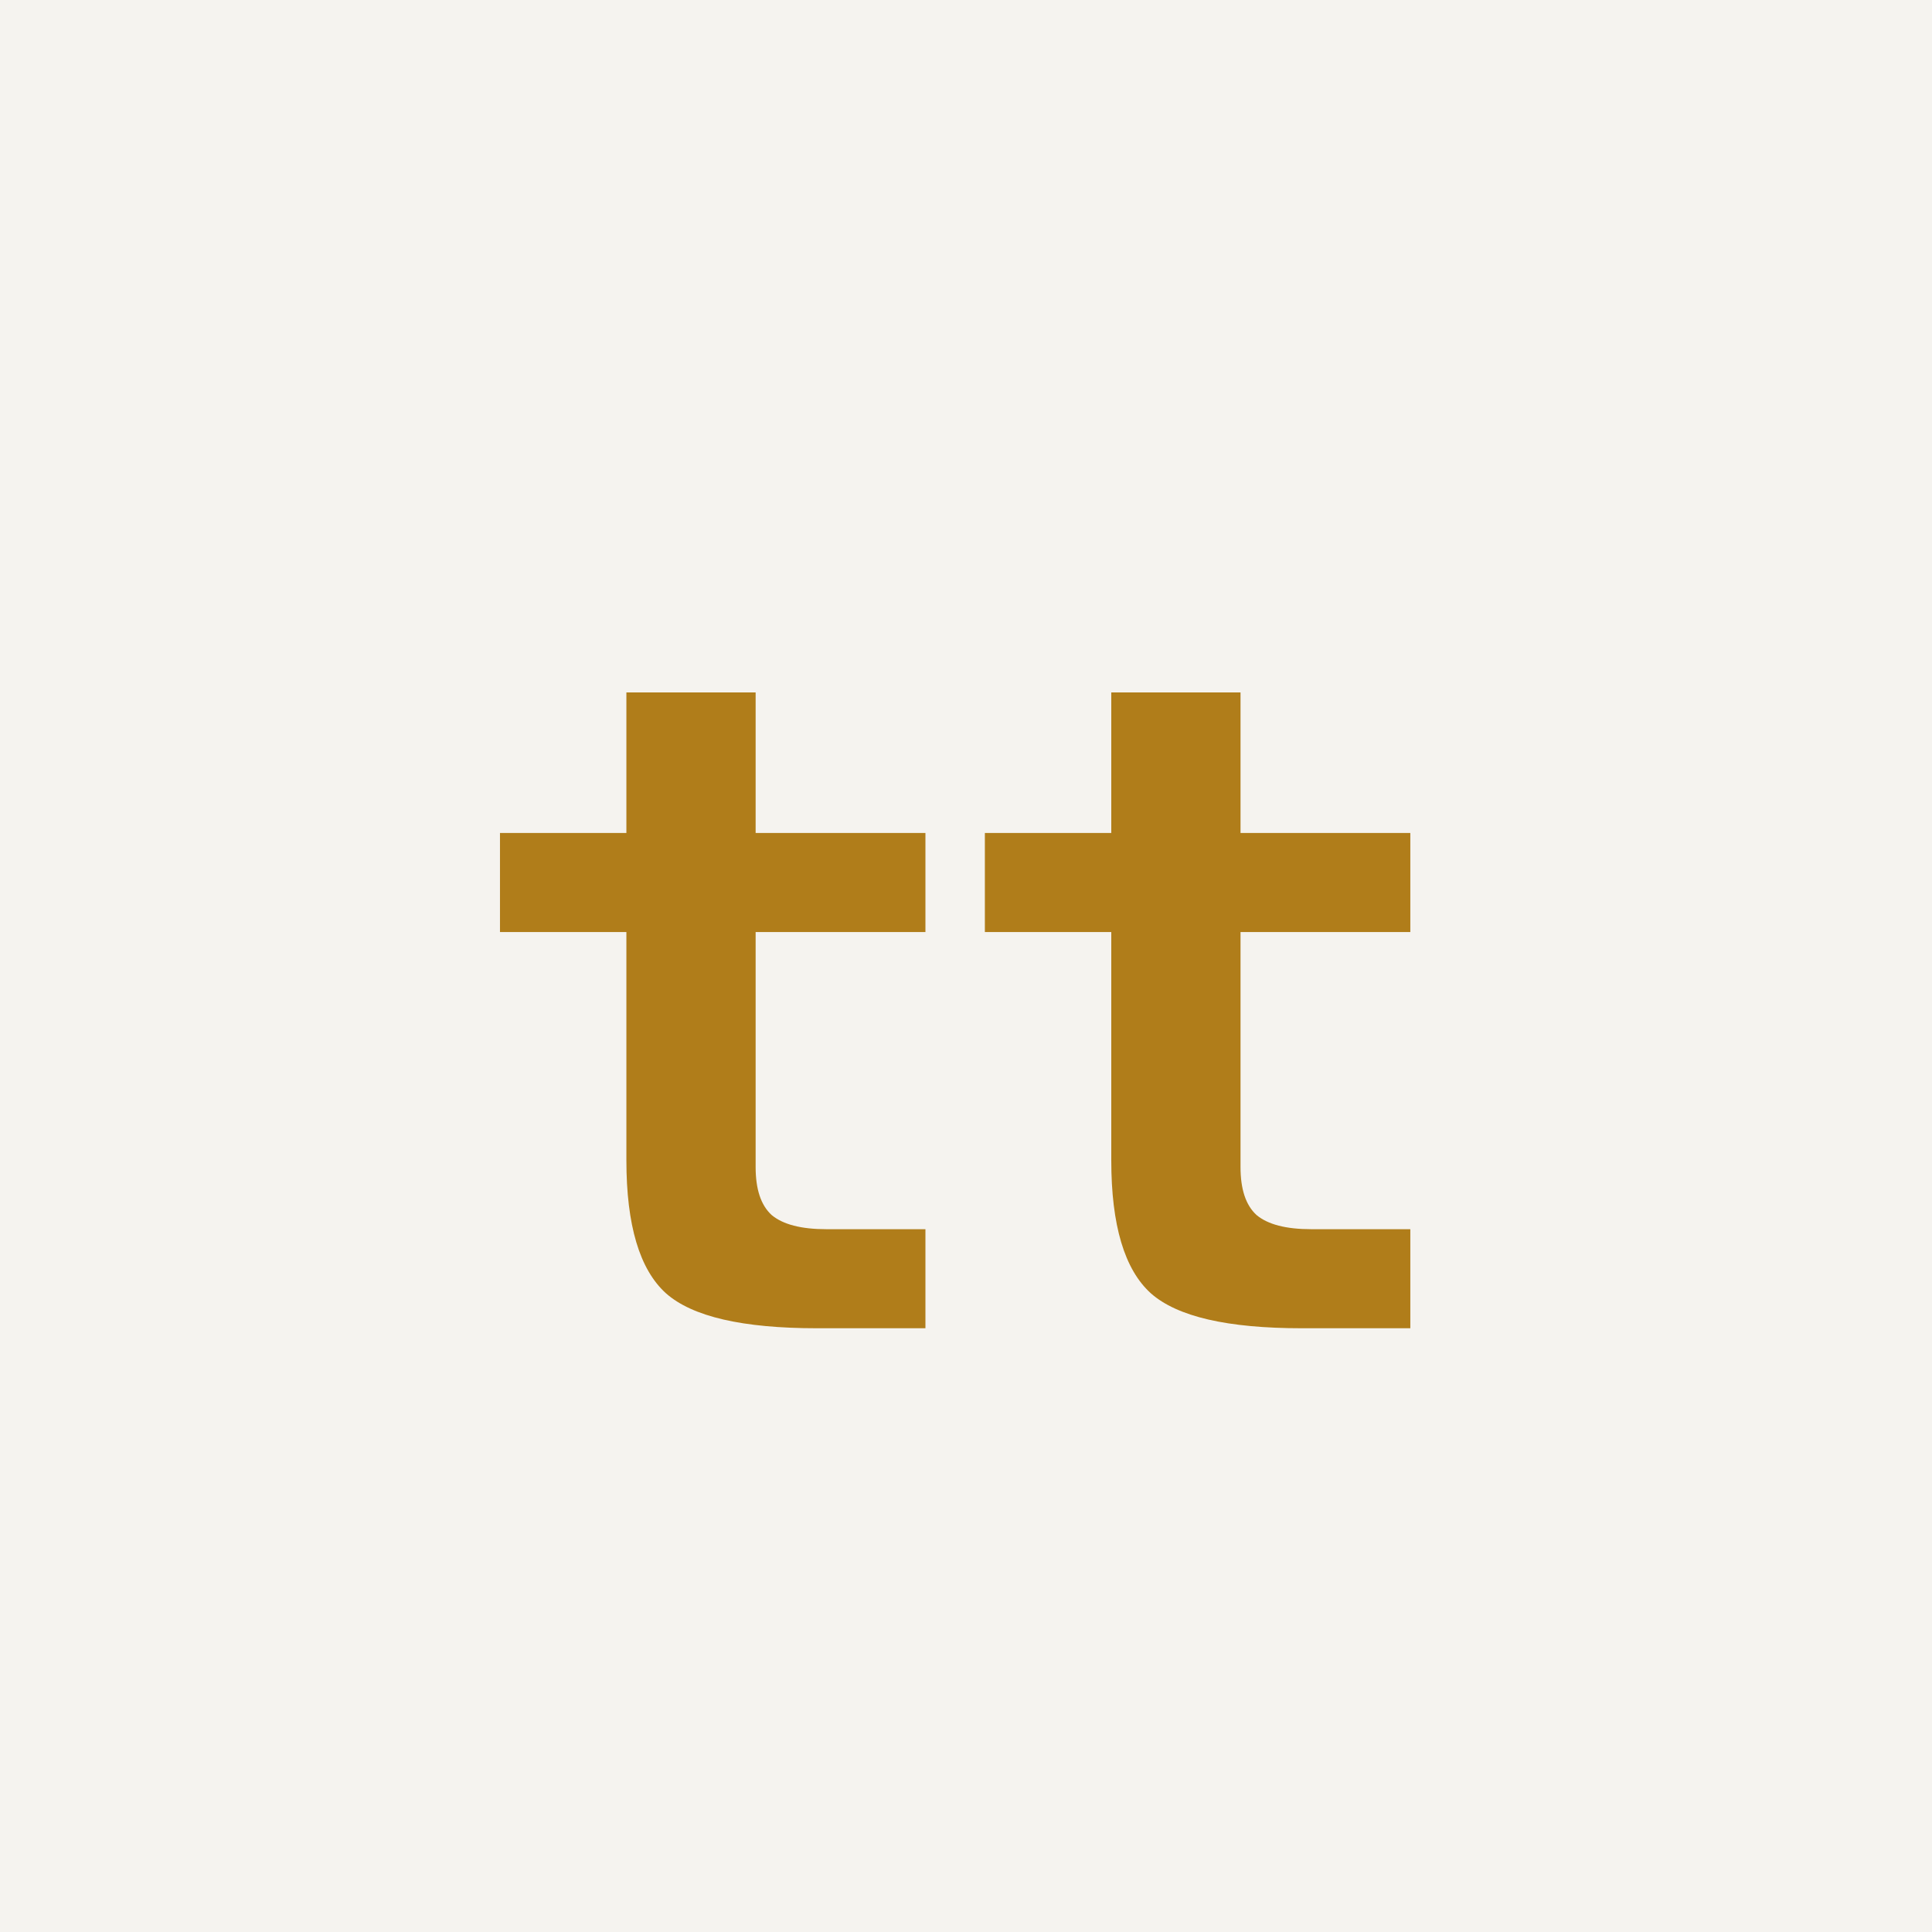
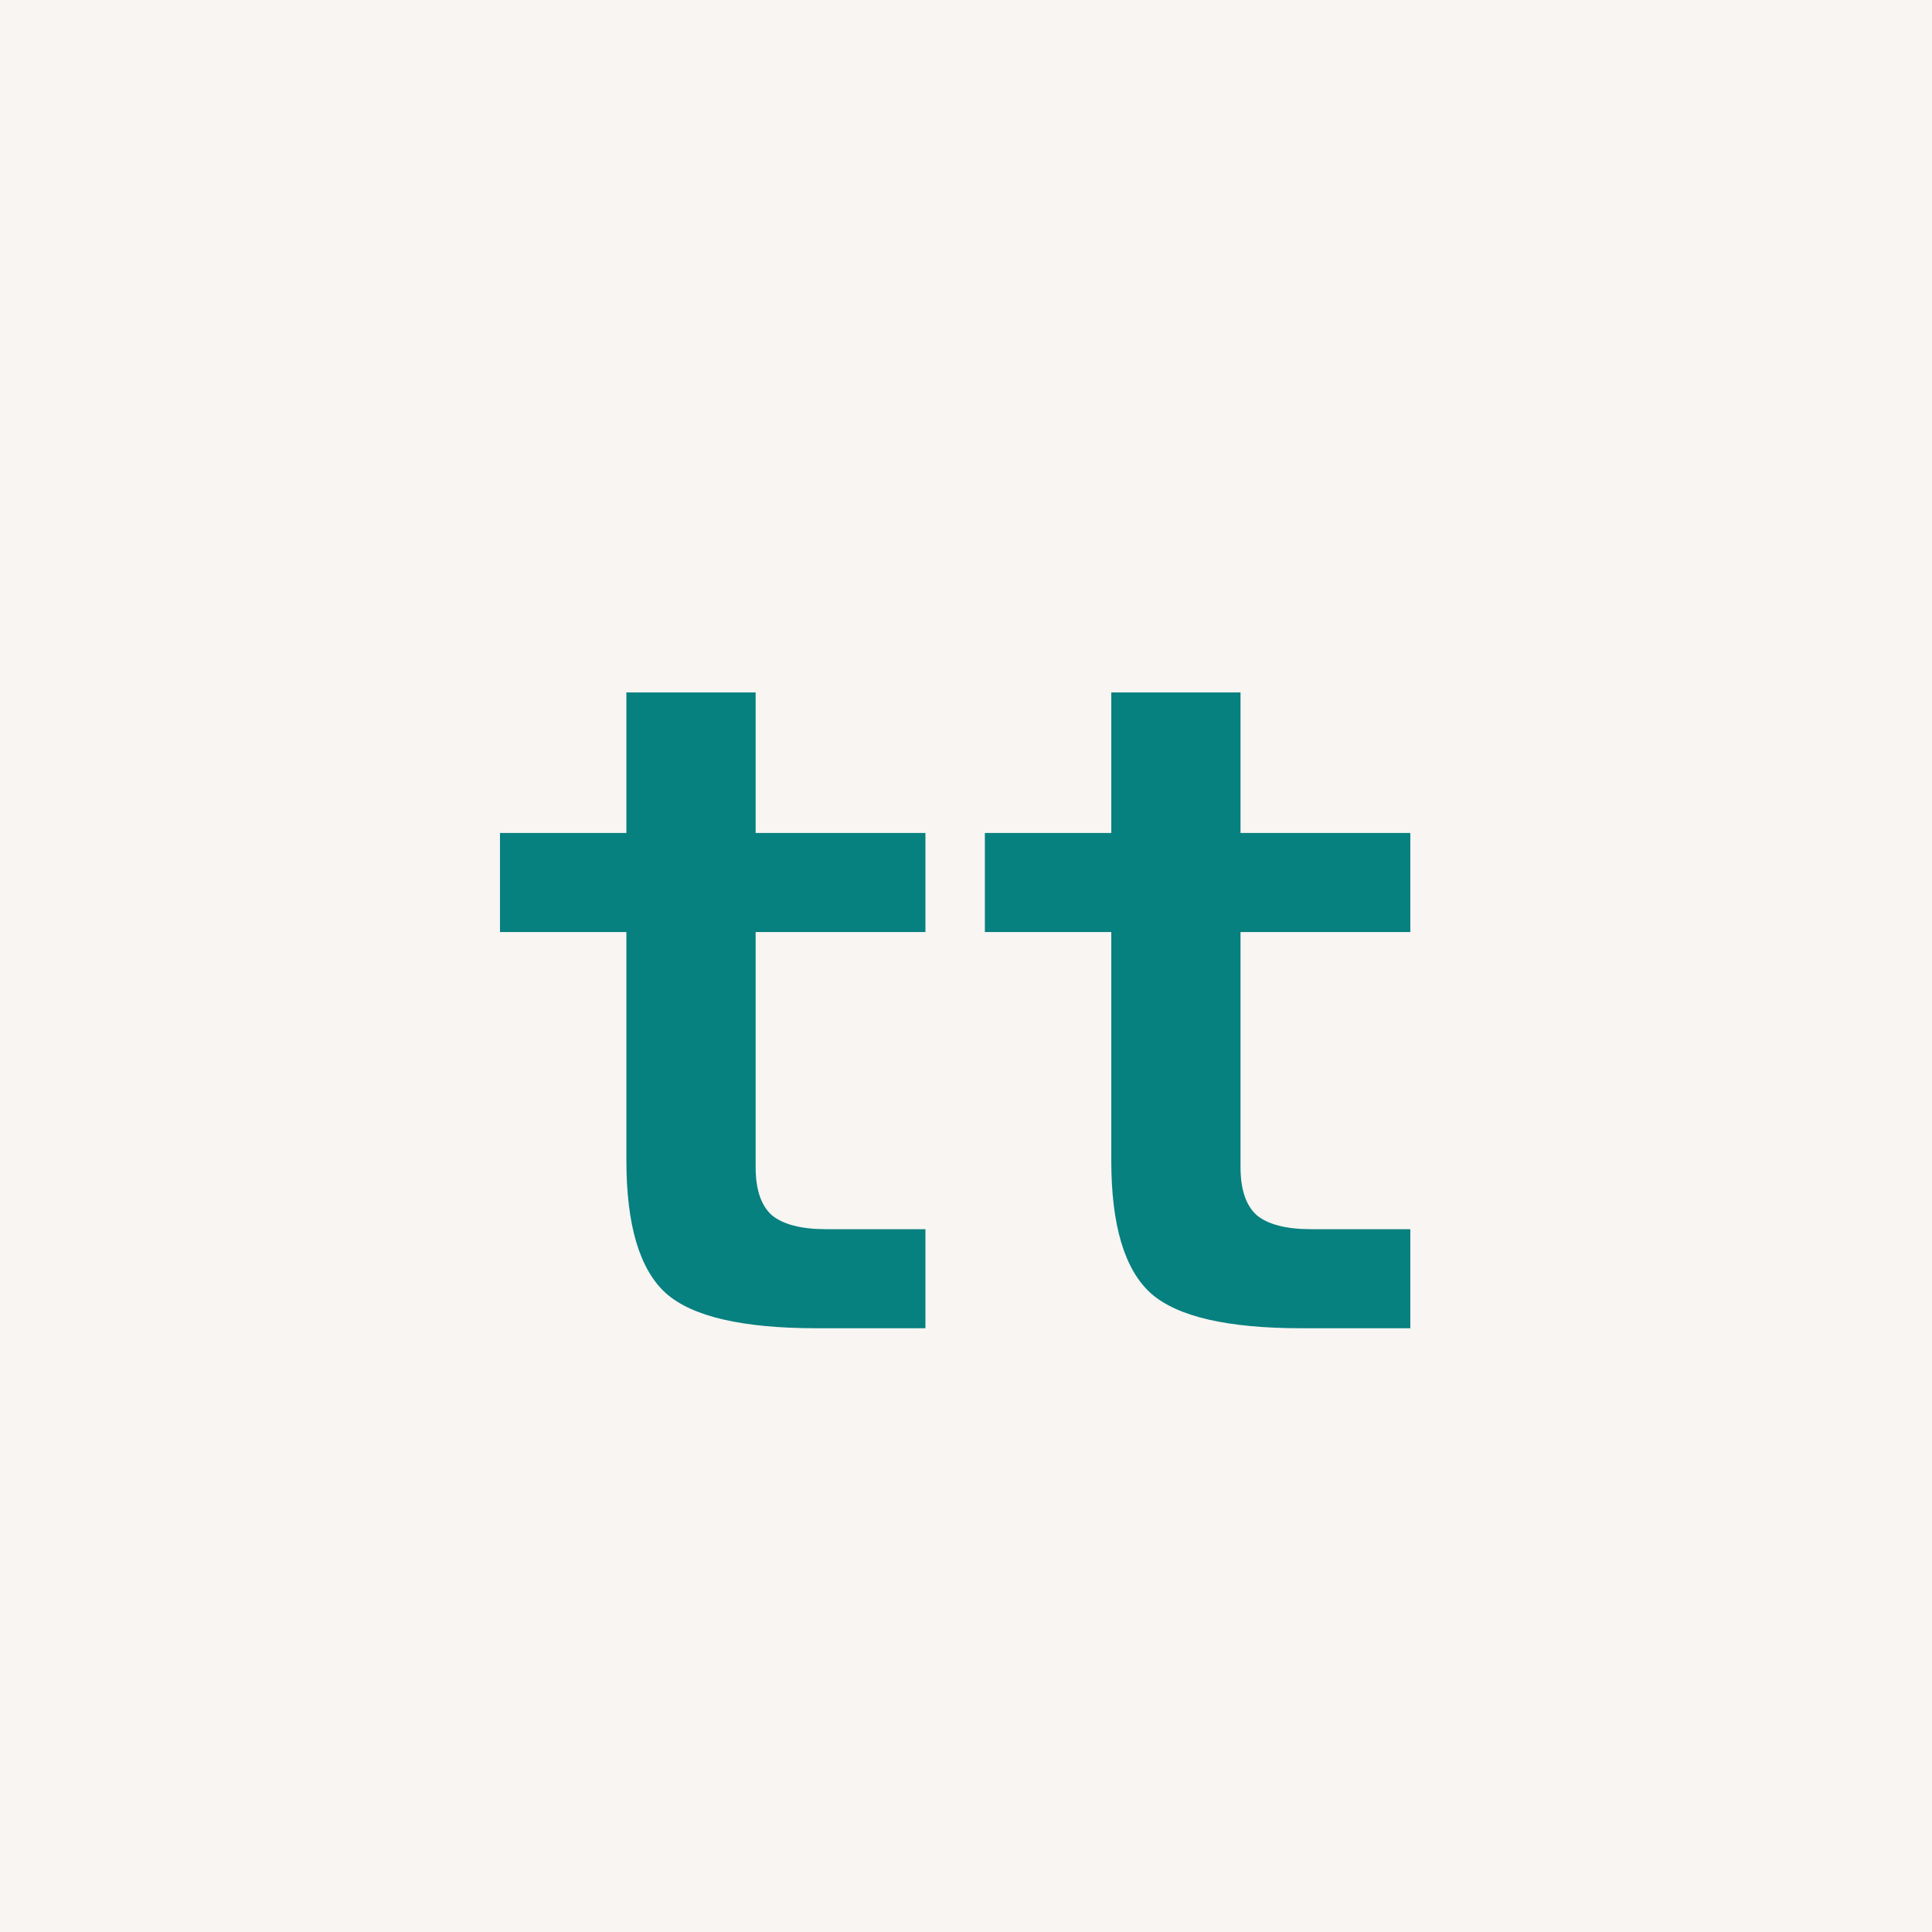
<svg xmlns="http://www.w3.org/2000/svg" viewBox="0 0 32 32">
-   <rect width="32" height="32" fill="#f5f3ef" />
-   <text x="16" y="22" font-family="monospace" font-weight="700" font-size="15" fill="#b07d1a" text-anchor="middle" letter-spacing="-1">tt</text>
+   <rect width="32" height="32" fill="#f8f5f2" />
+   <text x="16" y="22" font-family="monospace" font-weight="700" font-size="15" fill="#078080" text-anchor="middle" letter-spacing="-1">tt</text>
</svg>
